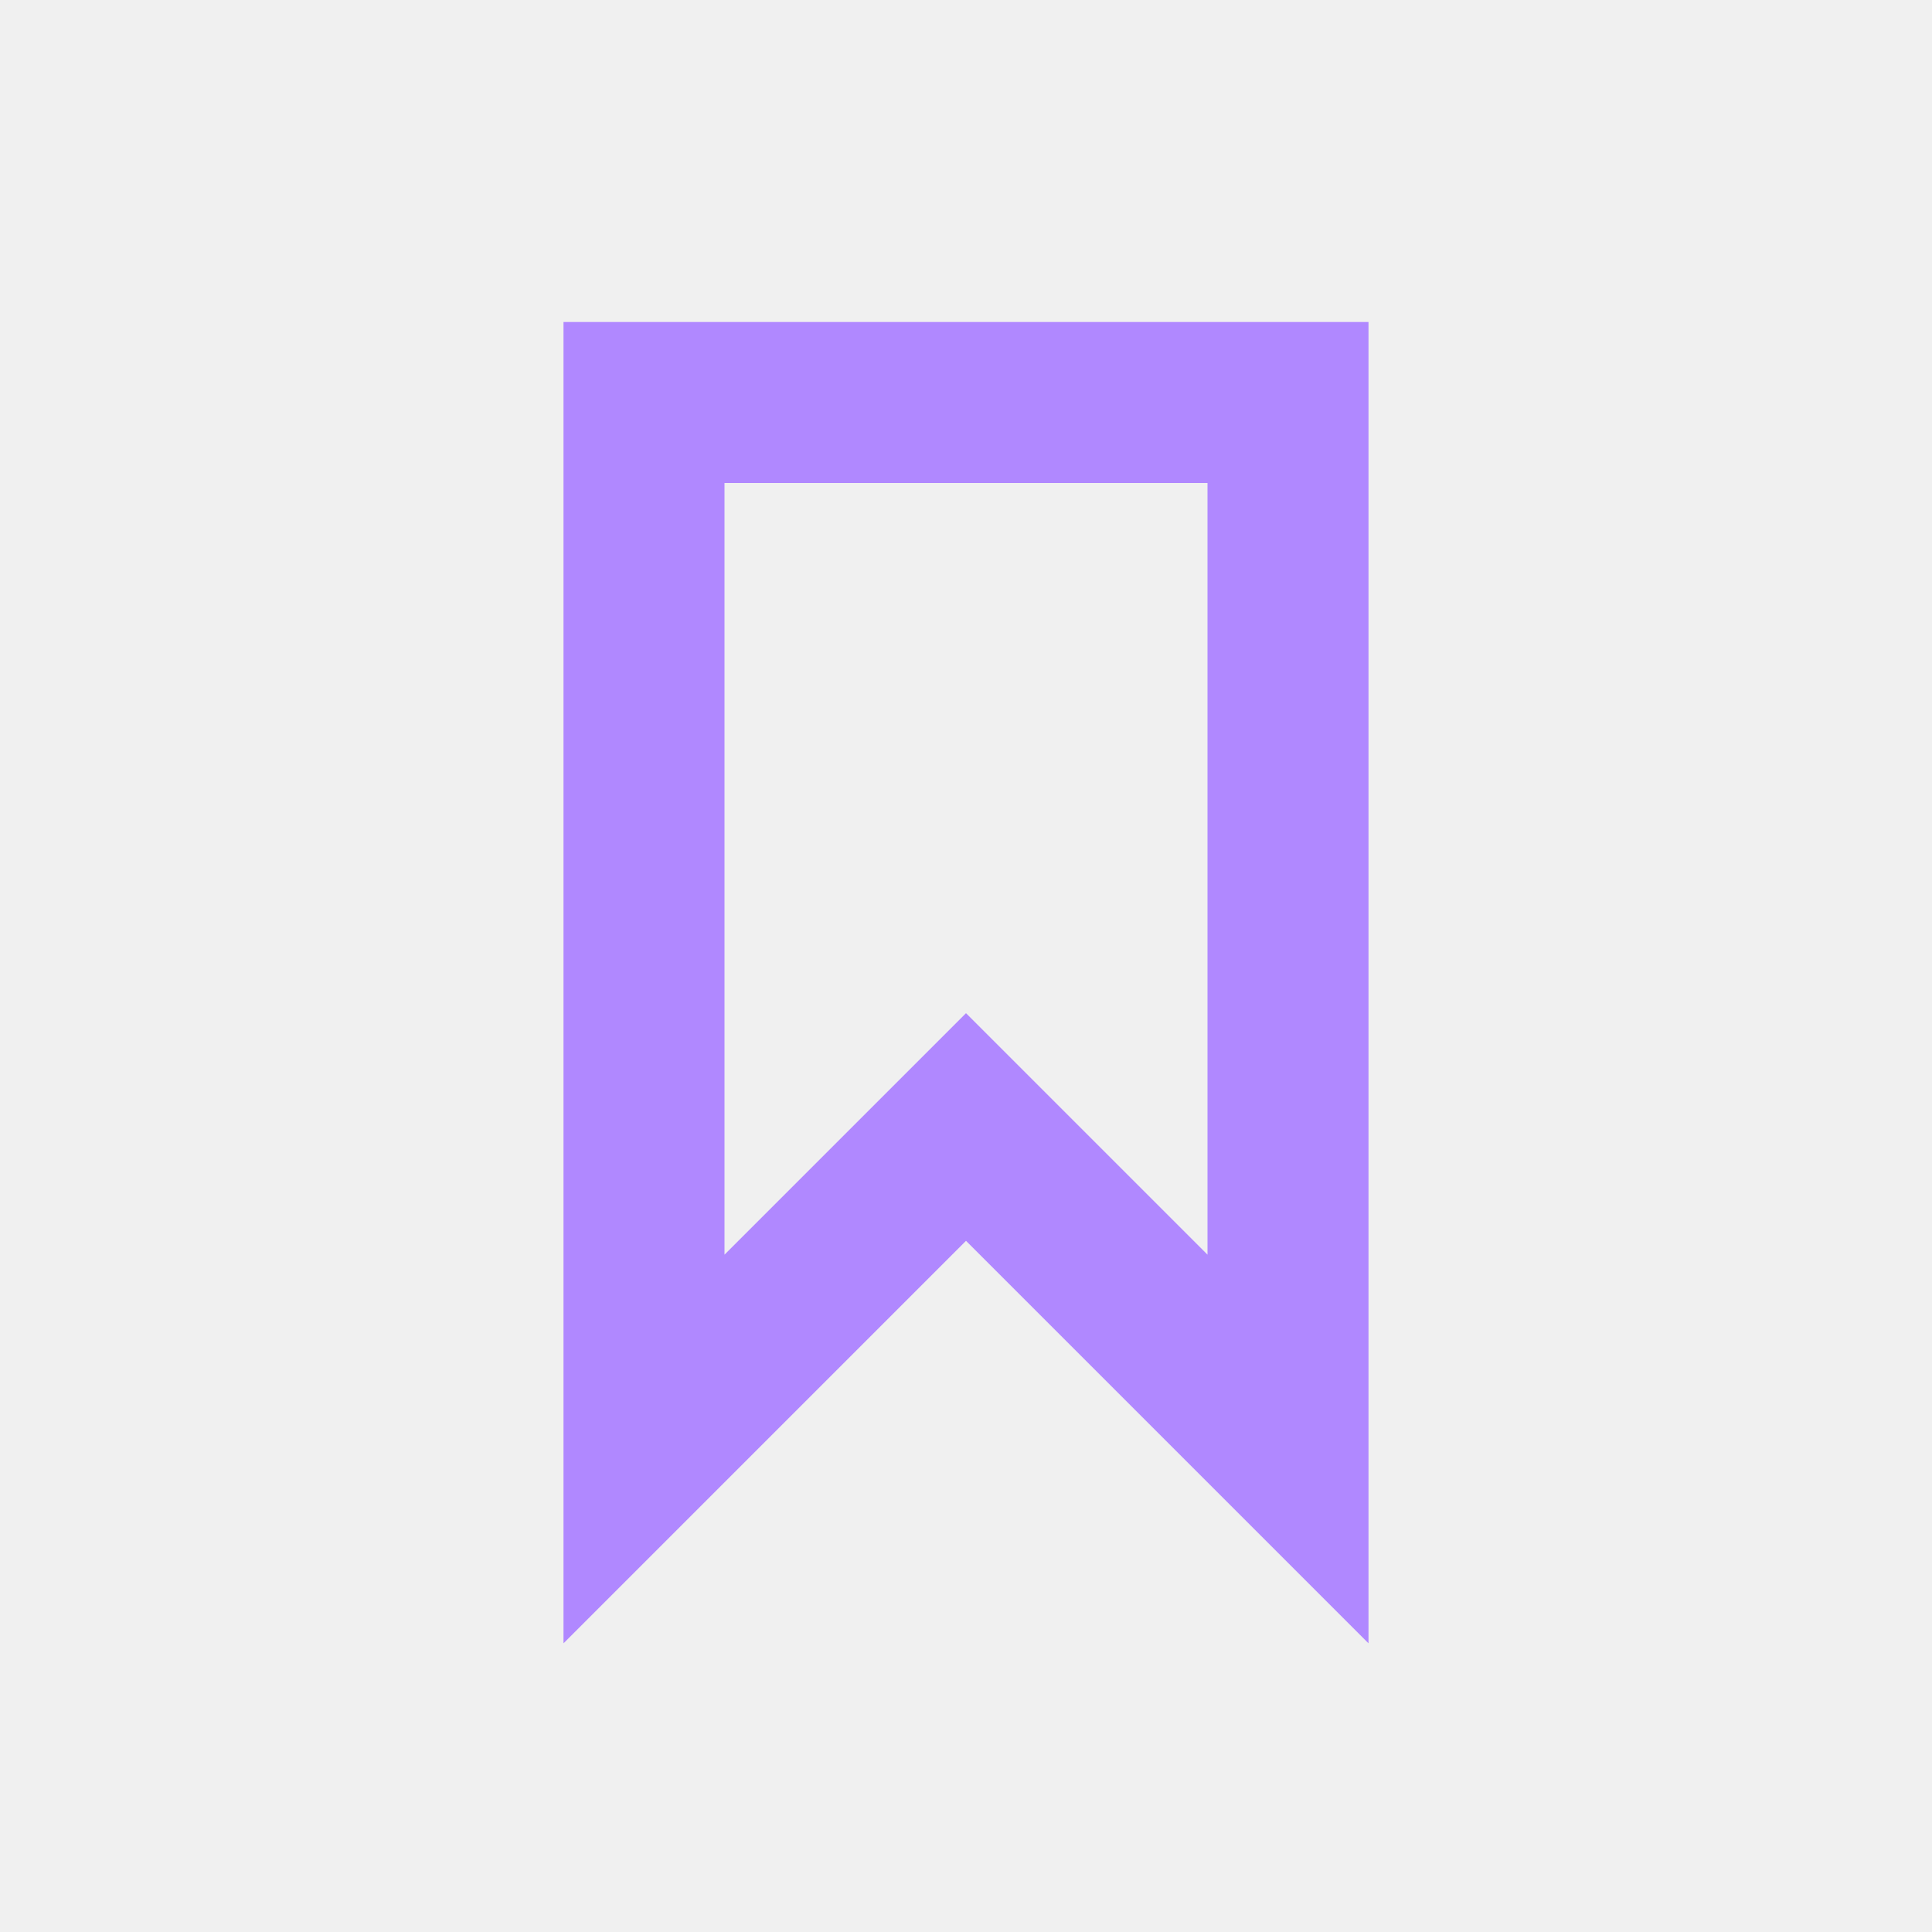
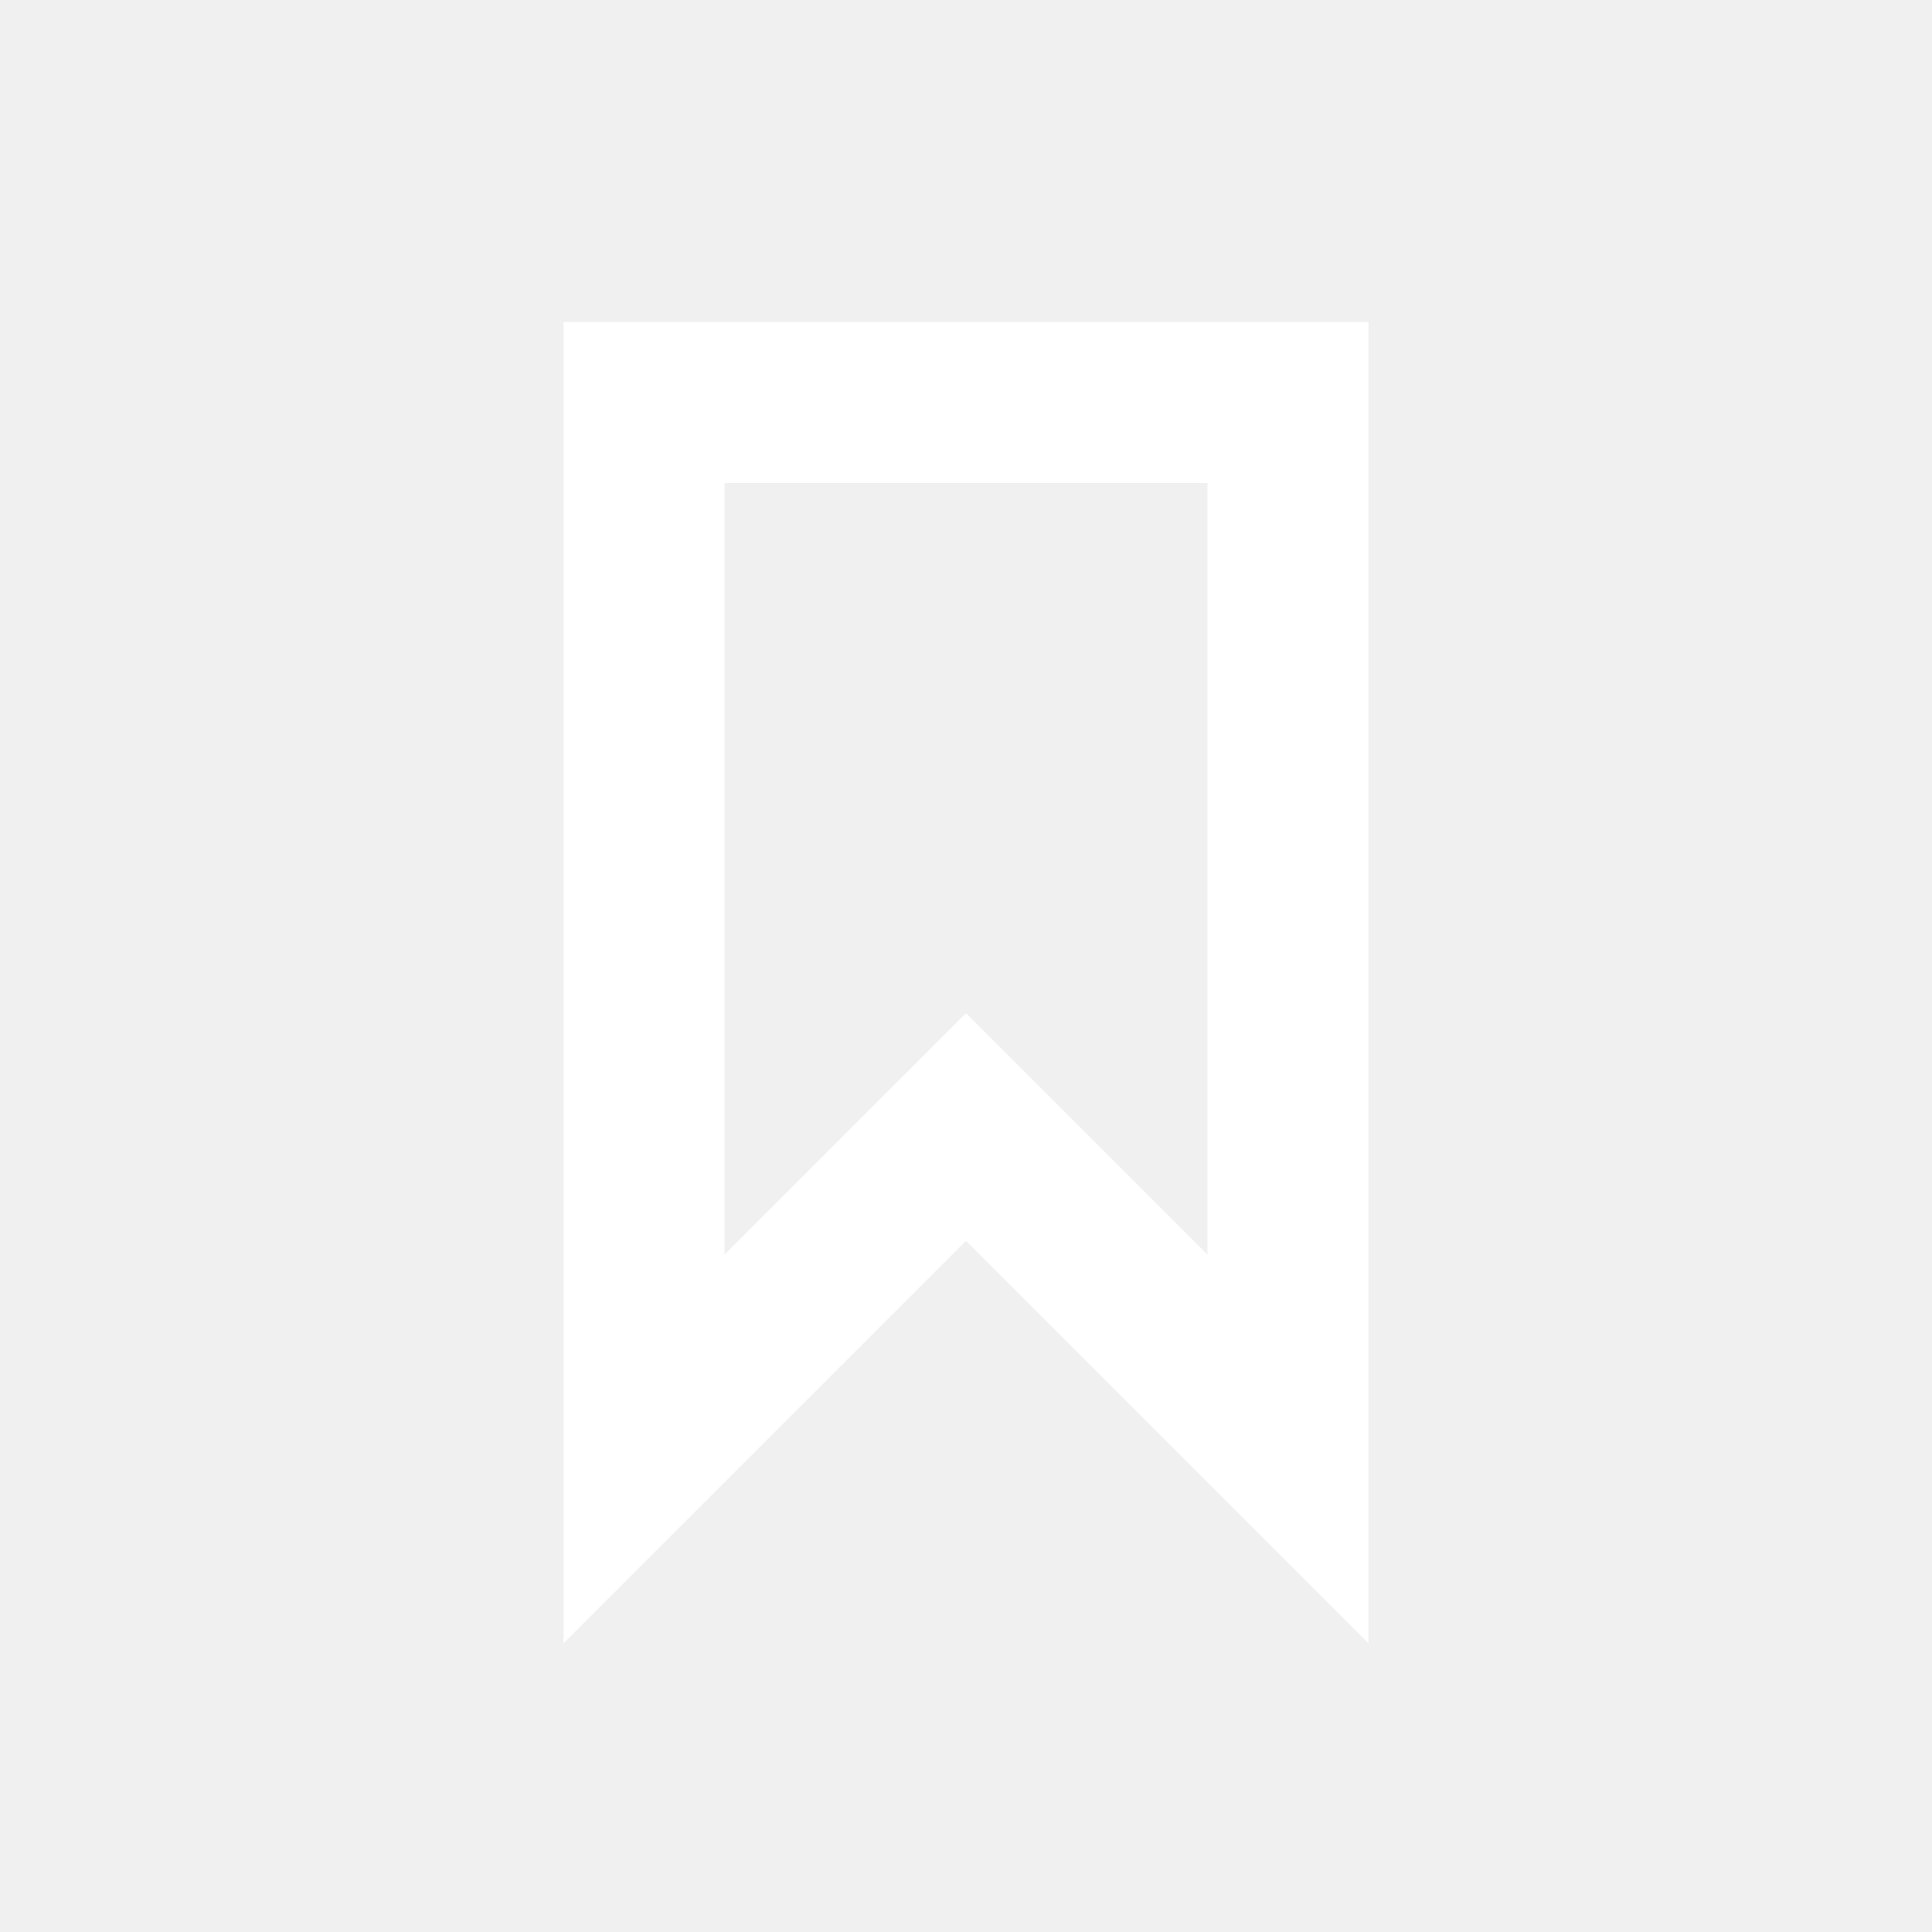
<svg xmlns="http://www.w3.org/2000/svg" width="24px" height="24px" viewBox="0 0 24 24" version="1.1">
  <g id="Artboard" stroke="none" stroke-width="1" fill="none" fill-rule="evenodd">
    <g id="ic-label-liliac" transform="translate(2, 2)">
-       <g id="Group_8996" transform="translate(5, 2)" fill="#B088FF" fill-rule="nonzero">
+       <g id="Group_8996" transform="translate(5, 2)" fill="#FFFFFF" fill-rule="nonzero">
        <path d="M10,16.414 L5,11.414 L0,16.414 L0,0 L10,0 L10,16.414 Z M5,8.586 L8,11.586 L8,2 L2,2 L2,11.586 L5,8.586 Z" id="Path_18961" />
      </g>
      <polygon id="Rectangle_4641" points="0 0 20 0 20 20 0 20" />
    </g>
  </g>
</svg>
